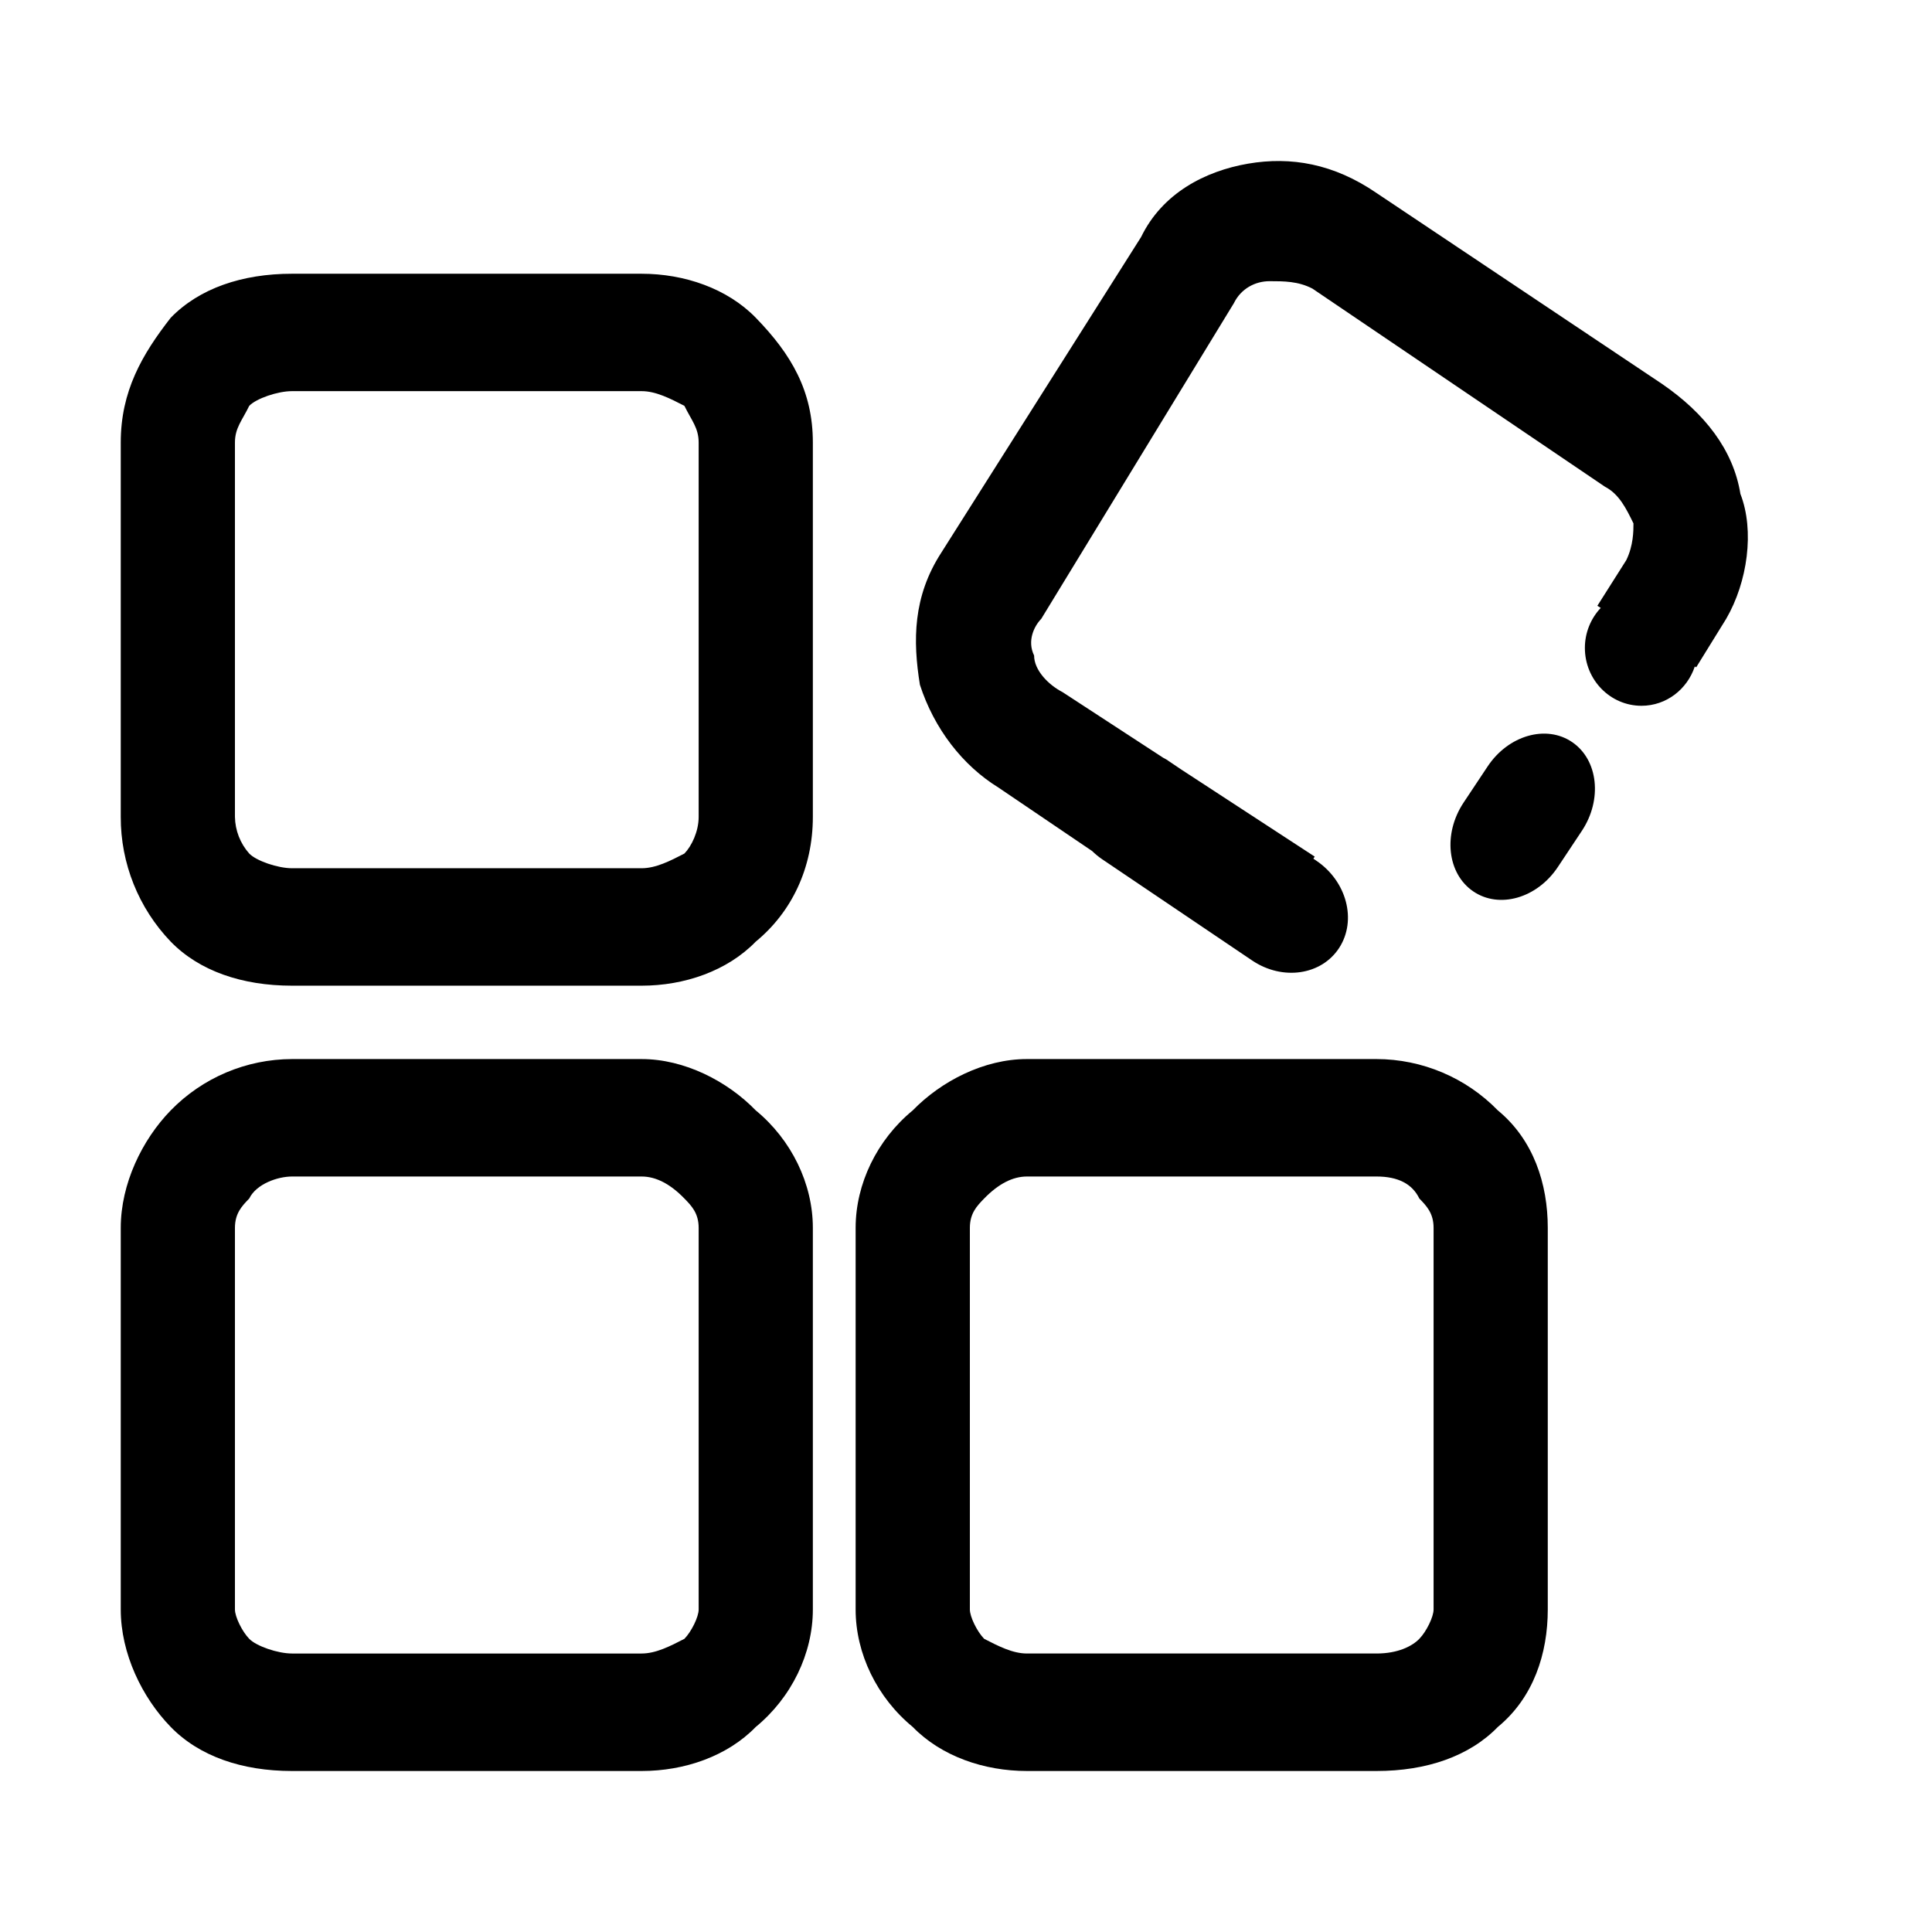
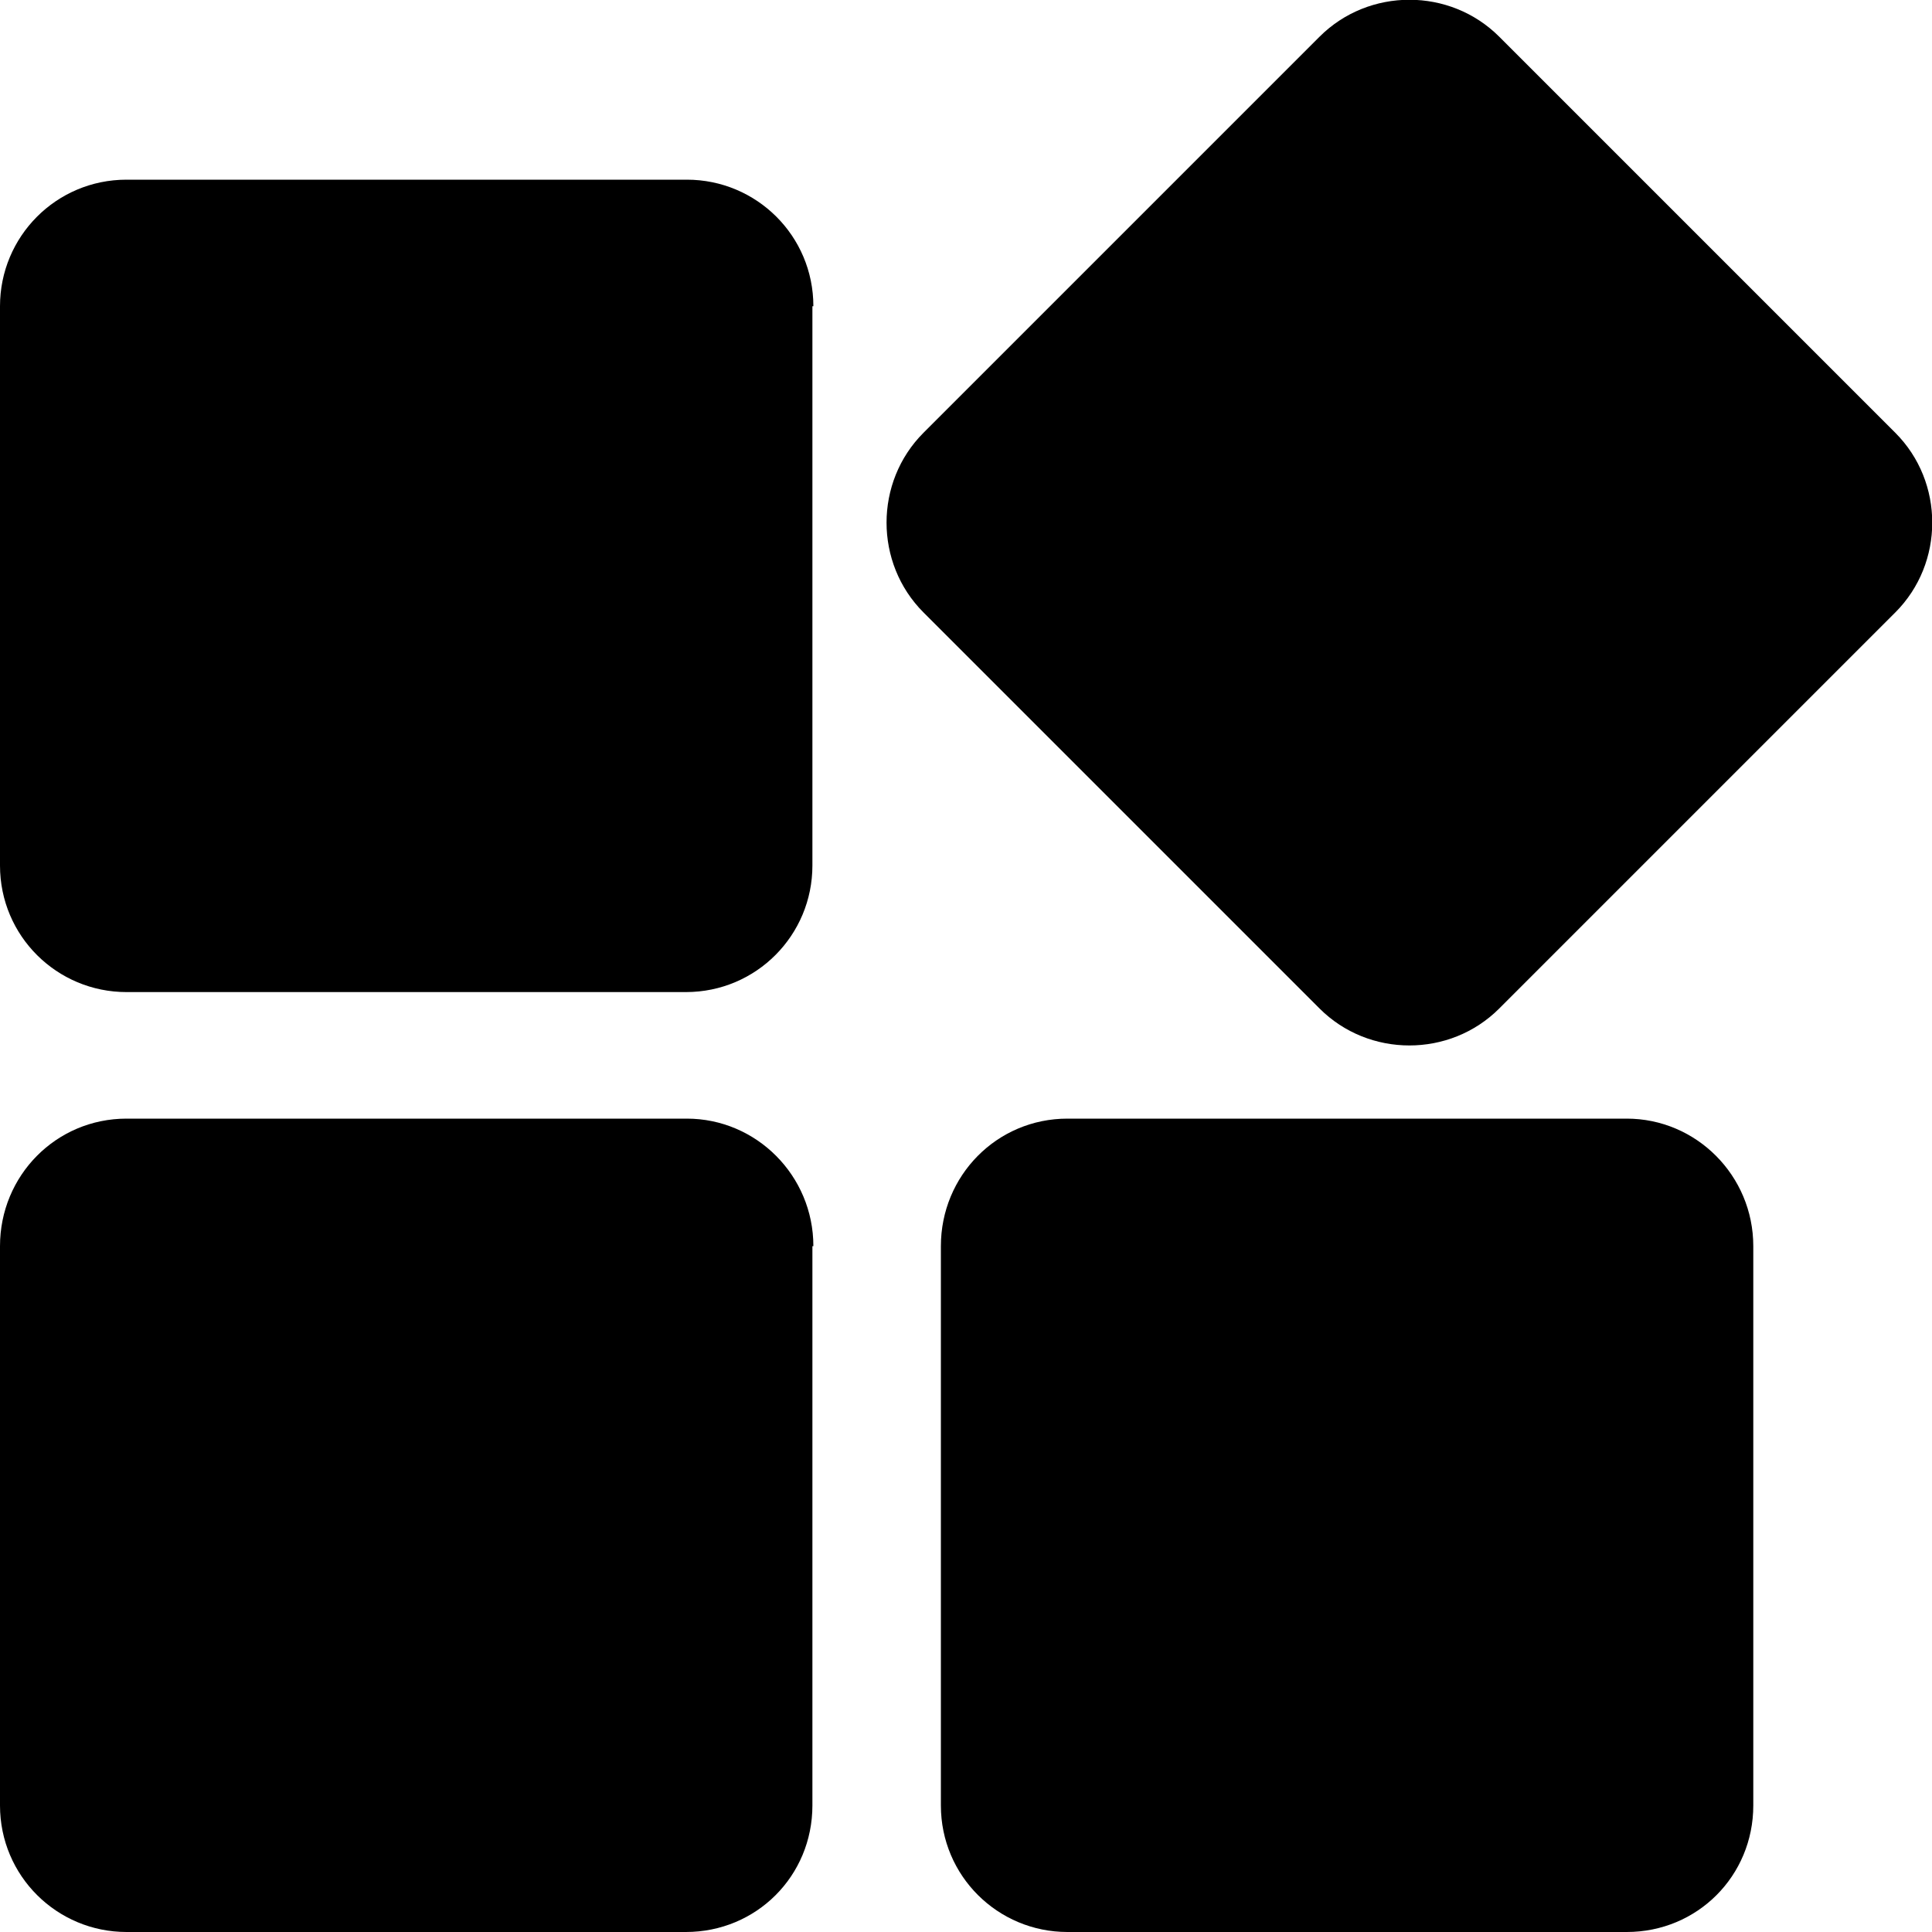
- <svg xmlns="http://www.w3.org/2000/svg" t="1531461642620" class="icon" style="" viewBox="0 0 1024 1024" version="1.1" p-id="8912" width="200" height="200">
+ <svg xmlns="http://www.w3.org/2000/svg" t="1531537558307" class="icon" style="" viewBox="0 0 1024 1024" version="1.1" p-id="3781" width="16" height="16">
  <defs>
    <style type="text/css" />
  </defs>
-   <path d="M340.053 561.323H154.752a90.027 90.027 0 0 0-64.277 27.221C75.328 604.096 64 627.456 64 650.795v202.283c0 23.339 11.328 46.677 26.475 62.229C105.6 930.88 128.299 938.667 154.752 938.667h185.323c22.677 0 45.376-7.787 60.501-23.36 18.923-15.552 30.251-38.891 30.251-62.229v-202.283c0-23.36-11.328-46.677-30.251-62.251-15.125-15.573-37.824-27.221-60.523-27.221z m30.251 291.733c0 3.904-3.776 11.669-7.552 15.552-7.552 3.904-15.125 7.787-22.677 7.787H154.773c-7.552 0-18.923-3.904-22.677-7.787-3.797-3.904-7.573-11.669-7.573-15.552v-202.261c0-7.787 3.797-11.669 7.573-15.552 3.776-7.765 15.104-11.669 22.677-11.669h185.301c7.552 0 15.125 3.883 22.677 11.669 3.797 3.904 7.552 7.765 7.552 15.552v202.261zM922.453 261.781c-3.776-23.339-18.923-42.795-41.6-58.347l-151.275-101.141c-22.677-15.552-45.376-19.435-68.053-15.552-22.677 3.904-45.397 15.552-56.725 38.891l-105.899 167.296c-15.104 23.339-15.104 46.677-11.328 70.016 7.552 23.339 22.677 42.795 41.6 54.464l49.664 33.643c1.621 1.579 3.413 3.072 5.376 4.395l79.424 53.611c16.128 10.88 36.821 7.851 46.208-6.741s3.947-35.264-12.181-46.144l-1.557-1.067 0.725-1.088-70.72-46.144-7.851-5.291c-0.555-0.384-1.173-0.619-1.749-0.96l-53.291-34.752c-7.552-3.883-15.125-11.669-15.125-19.435-3.797-7.787 0-15.552 3.797-19.456l102.08-167.275c3.797-7.765 11.349-11.669 18.923-11.669s15.125 0 22.677 3.904l155.072 105.024c7.552 3.904 11.328 11.669 15.125 19.456 0 3.904 0 11.669-3.797 19.456l-15.339 24.213 1.792 1.109a30.912 30.912 0 0 0-8.405 21.205c0 16.939 13.44 30.677 29.995 30.677 13.163 0 24.256-8.747 28.267-20.821l0.725 0.448 15.893-25.707c11.349-19.52 15.147-46.741 7.552-66.219z m-192.875 299.541h-185.323c-22.677 0-45.376 11.669-60.501 27.221-18.923 15.552-30.251 38.912-30.251 62.251v202.283c0 23.339 11.328 46.677 30.251 62.229 15.147 15.573 37.824 23.36 60.523 23.36H729.6c26.453 0 49.173-7.787 64.299-23.36 18.901-15.552 26.453-38.891 26.453-62.229v-202.283c0-23.36-7.552-46.677-26.453-62.251a90.027 90.027 0 0 0-64.32-27.221z m30.251 291.733c0 3.904-3.776 11.669-7.552 15.552-3.776 3.904-11.328 7.787-22.677 7.787h-185.301c-7.552 0-15.125-3.904-22.677-7.787-3.797-3.904-7.573-11.669-7.573-15.552v-202.261c0-7.787 3.797-11.669 7.573-15.552 7.552-7.765 15.125-11.669 22.677-11.669H729.6c11.349 0 18.923 3.883 22.677 11.669 3.797 3.904 7.552 7.765 7.552 15.552v202.261zM340.053 145.088H154.752c-26.453 0-49.152 7.765-64.277 23.339C75.328 187.861 64 207.317 64 234.539v198.4a95.147 95.147 0 0 0 26.475 66.133c15.125 15.552 37.803 23.36 64.277 23.36h185.323c22.677 0 45.376-7.787 60.501-23.36 18.923-15.552 30.251-38.891 30.251-66.133v-198.4c0-27.221-11.328-46.677-30.251-66.133-15.125-15.531-37.824-23.317-60.523-23.317z m30.251 287.872c0 7.787-3.776 15.552-7.552 19.435-7.552 3.904-15.125 7.787-22.677 7.787H154.773c-7.552 0-18.923-3.904-22.677-7.787a30.059 30.059 0 0 1-7.573-19.435v-198.4c0-7.787 3.797-11.669 7.573-19.456 3.755-3.904 15.083-7.787 22.677-7.787h185.301c7.552 0 15.125 3.904 22.677 7.787 3.797 7.787 7.552 11.669 7.552 19.456v198.4z m463.019-39.595c-13.781-9.429-33.877-3.669-44.864 12.885l-12.736 19.157c-10.987 16.555-8.683 37.611 5.099 47.019 13.781 9.429 33.877 3.669 44.864-12.885l12.736-19.179c10.944-16.512 8.683-37.568-5.099-46.997z" p-id="8913" />
+   <path d="M431.104 162.304c0-37.376-30.208-67.072-67.072-67.072h-296.96C29.696 95.232 0 125.44 0 162.304v296.448c0 37.376 30.208 67.072 67.072 67.072H363.52c37.376 0 67.072-30.208 67.072-67.072V162.304h0.512z m0 498.176c0-37.376-30.208-67.584-67.072-67.584h-296.96C29.696 592.896 0 623.104 0 660.48v296.448c0 37.376 30.208 67.072 67.072 67.072H363.52c37.376 0 67.072-29.696 67.072-67.072V660.48h0.512z m363.52-641.024c-26.112-26.112-69.12-26.112-95.232 0l-209.92 209.92c-26.112 26.112-26.112 69.12 0 95.232l209.92 209.92c26.112 26.112 69.12 26.112 95.232 0l209.92-209.92c26.112-26.112 26.112-69.12 0-95.232l-209.92-209.92zM929.28 660.48c0-37.376-30.208-67.584-67.072-67.584h-296.448c-37.376 0-67.072 30.208-67.072 67.584v296.448c0 37.376 30.208 67.072 67.072 67.072h296.448c37.376 0 67.072-29.696 67.072-67.072V660.48z" p-id="3782" />
</svg>
